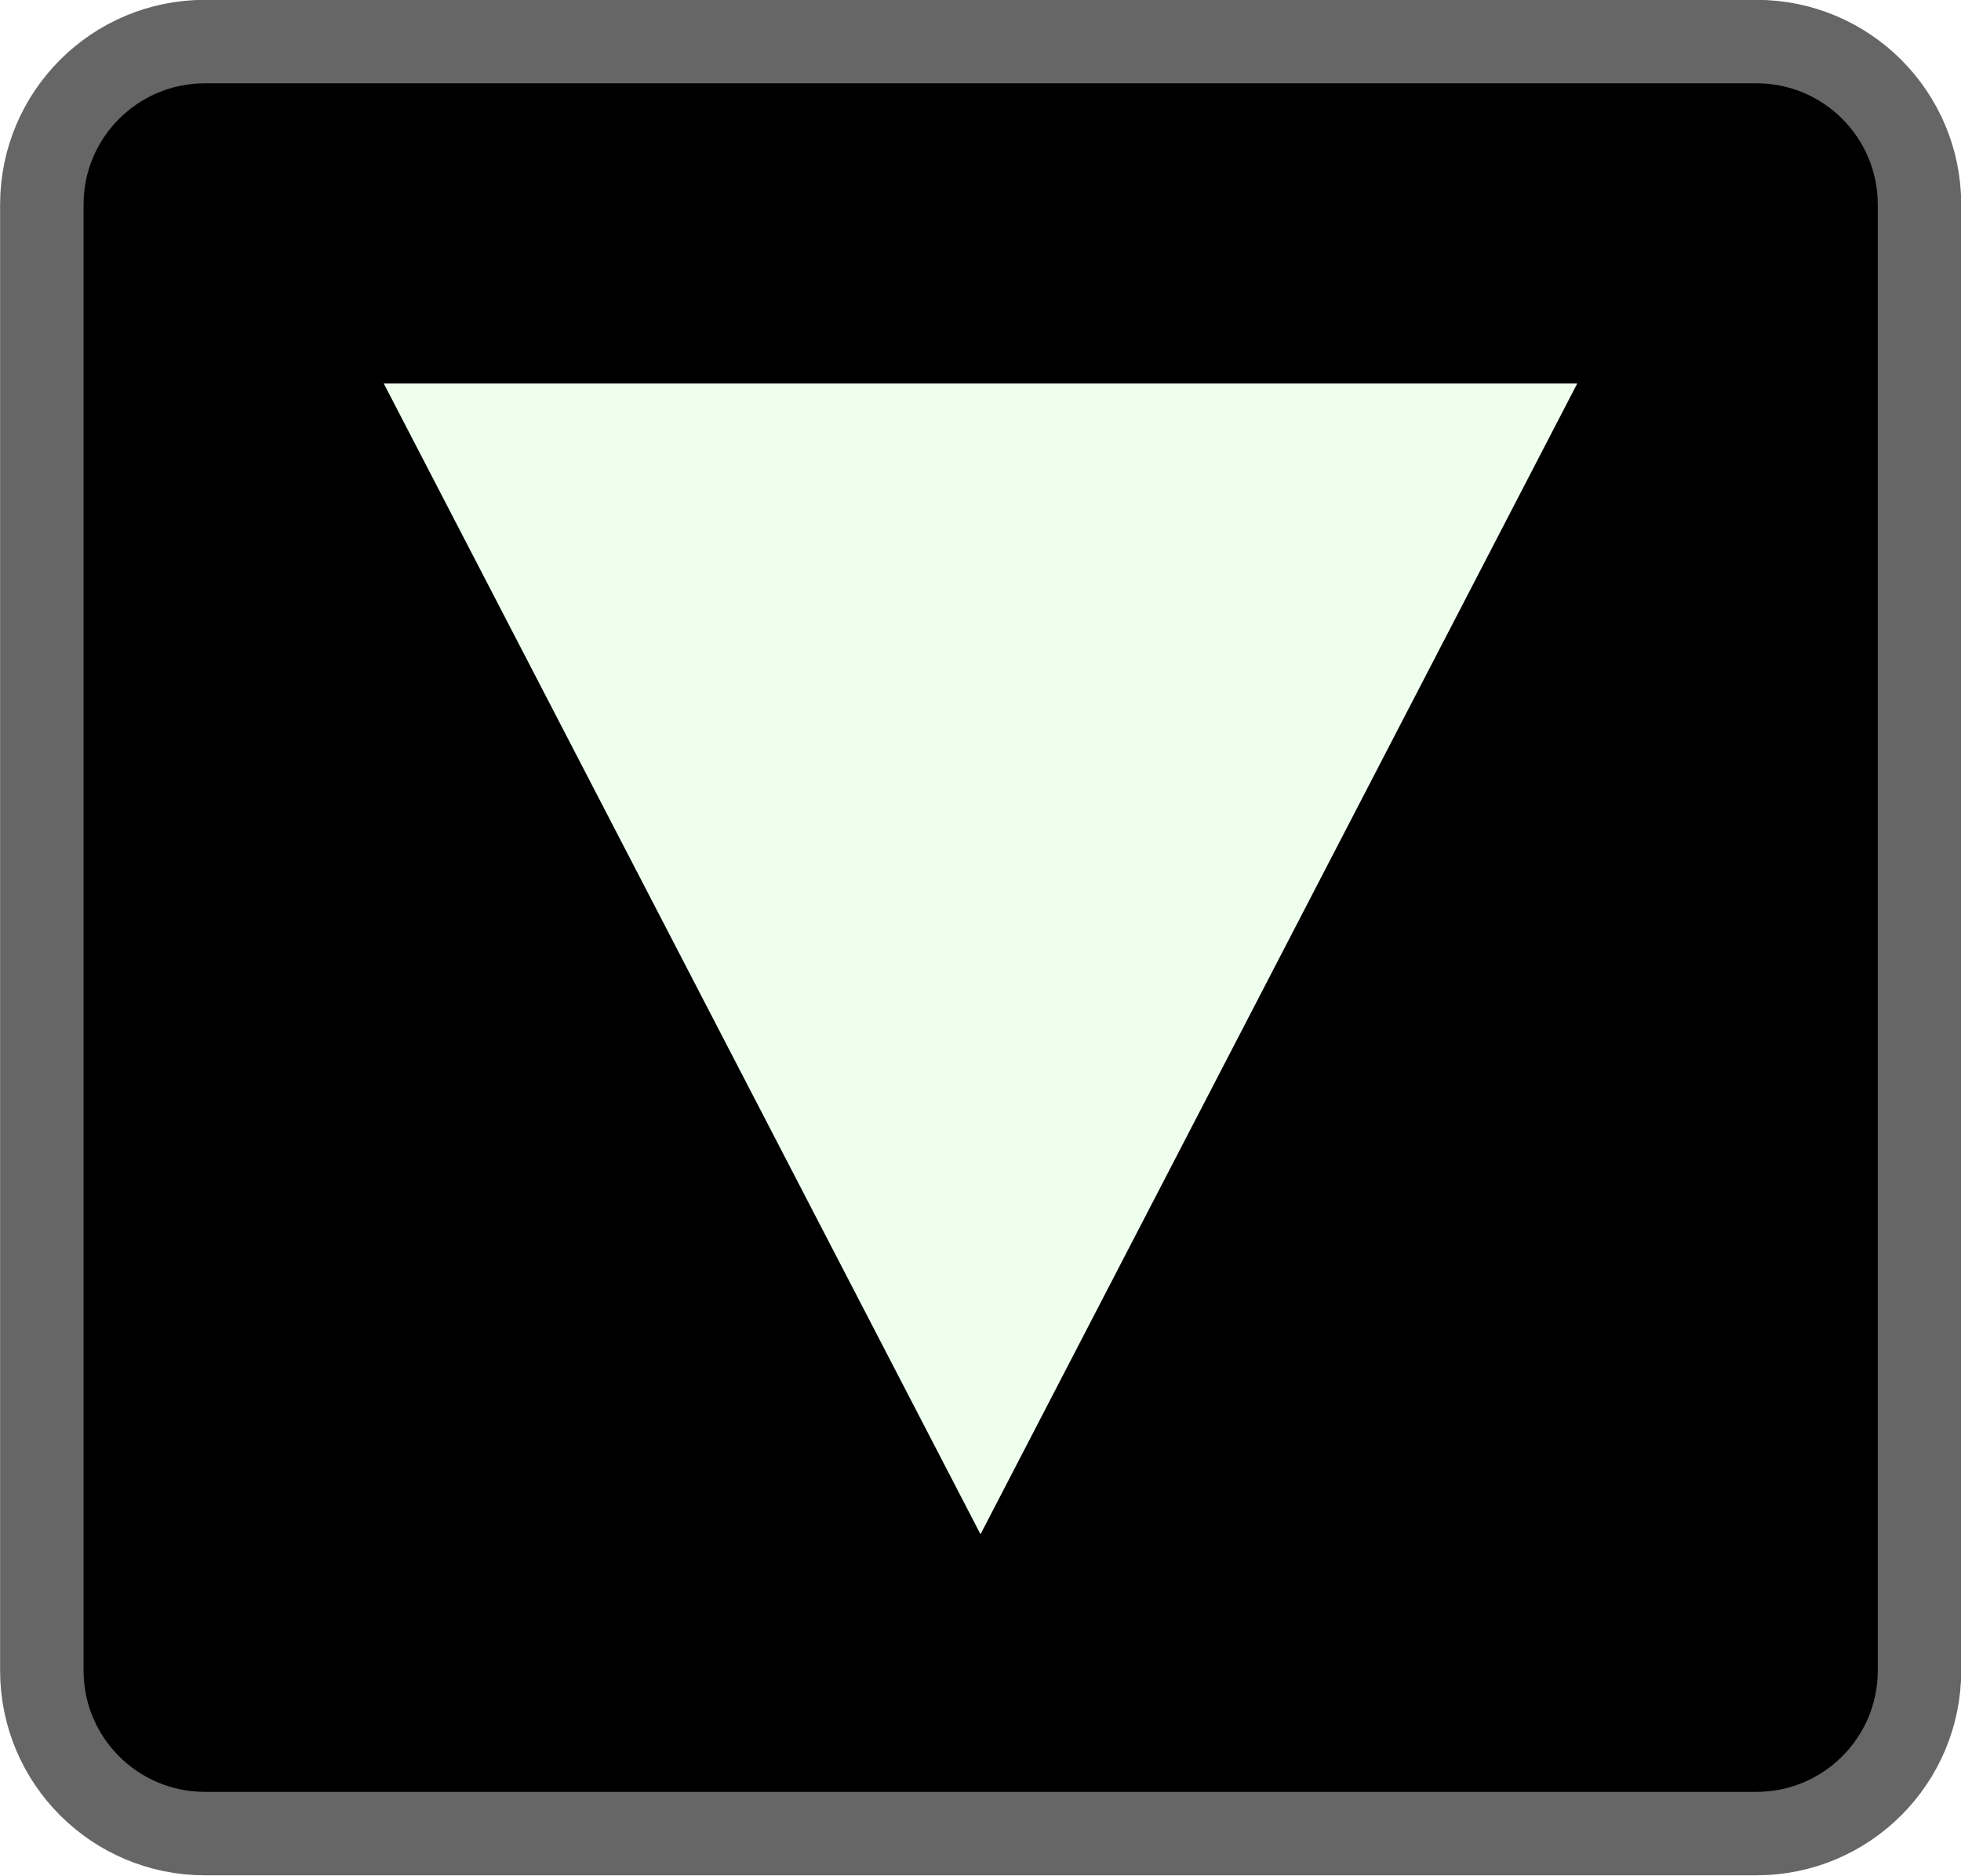
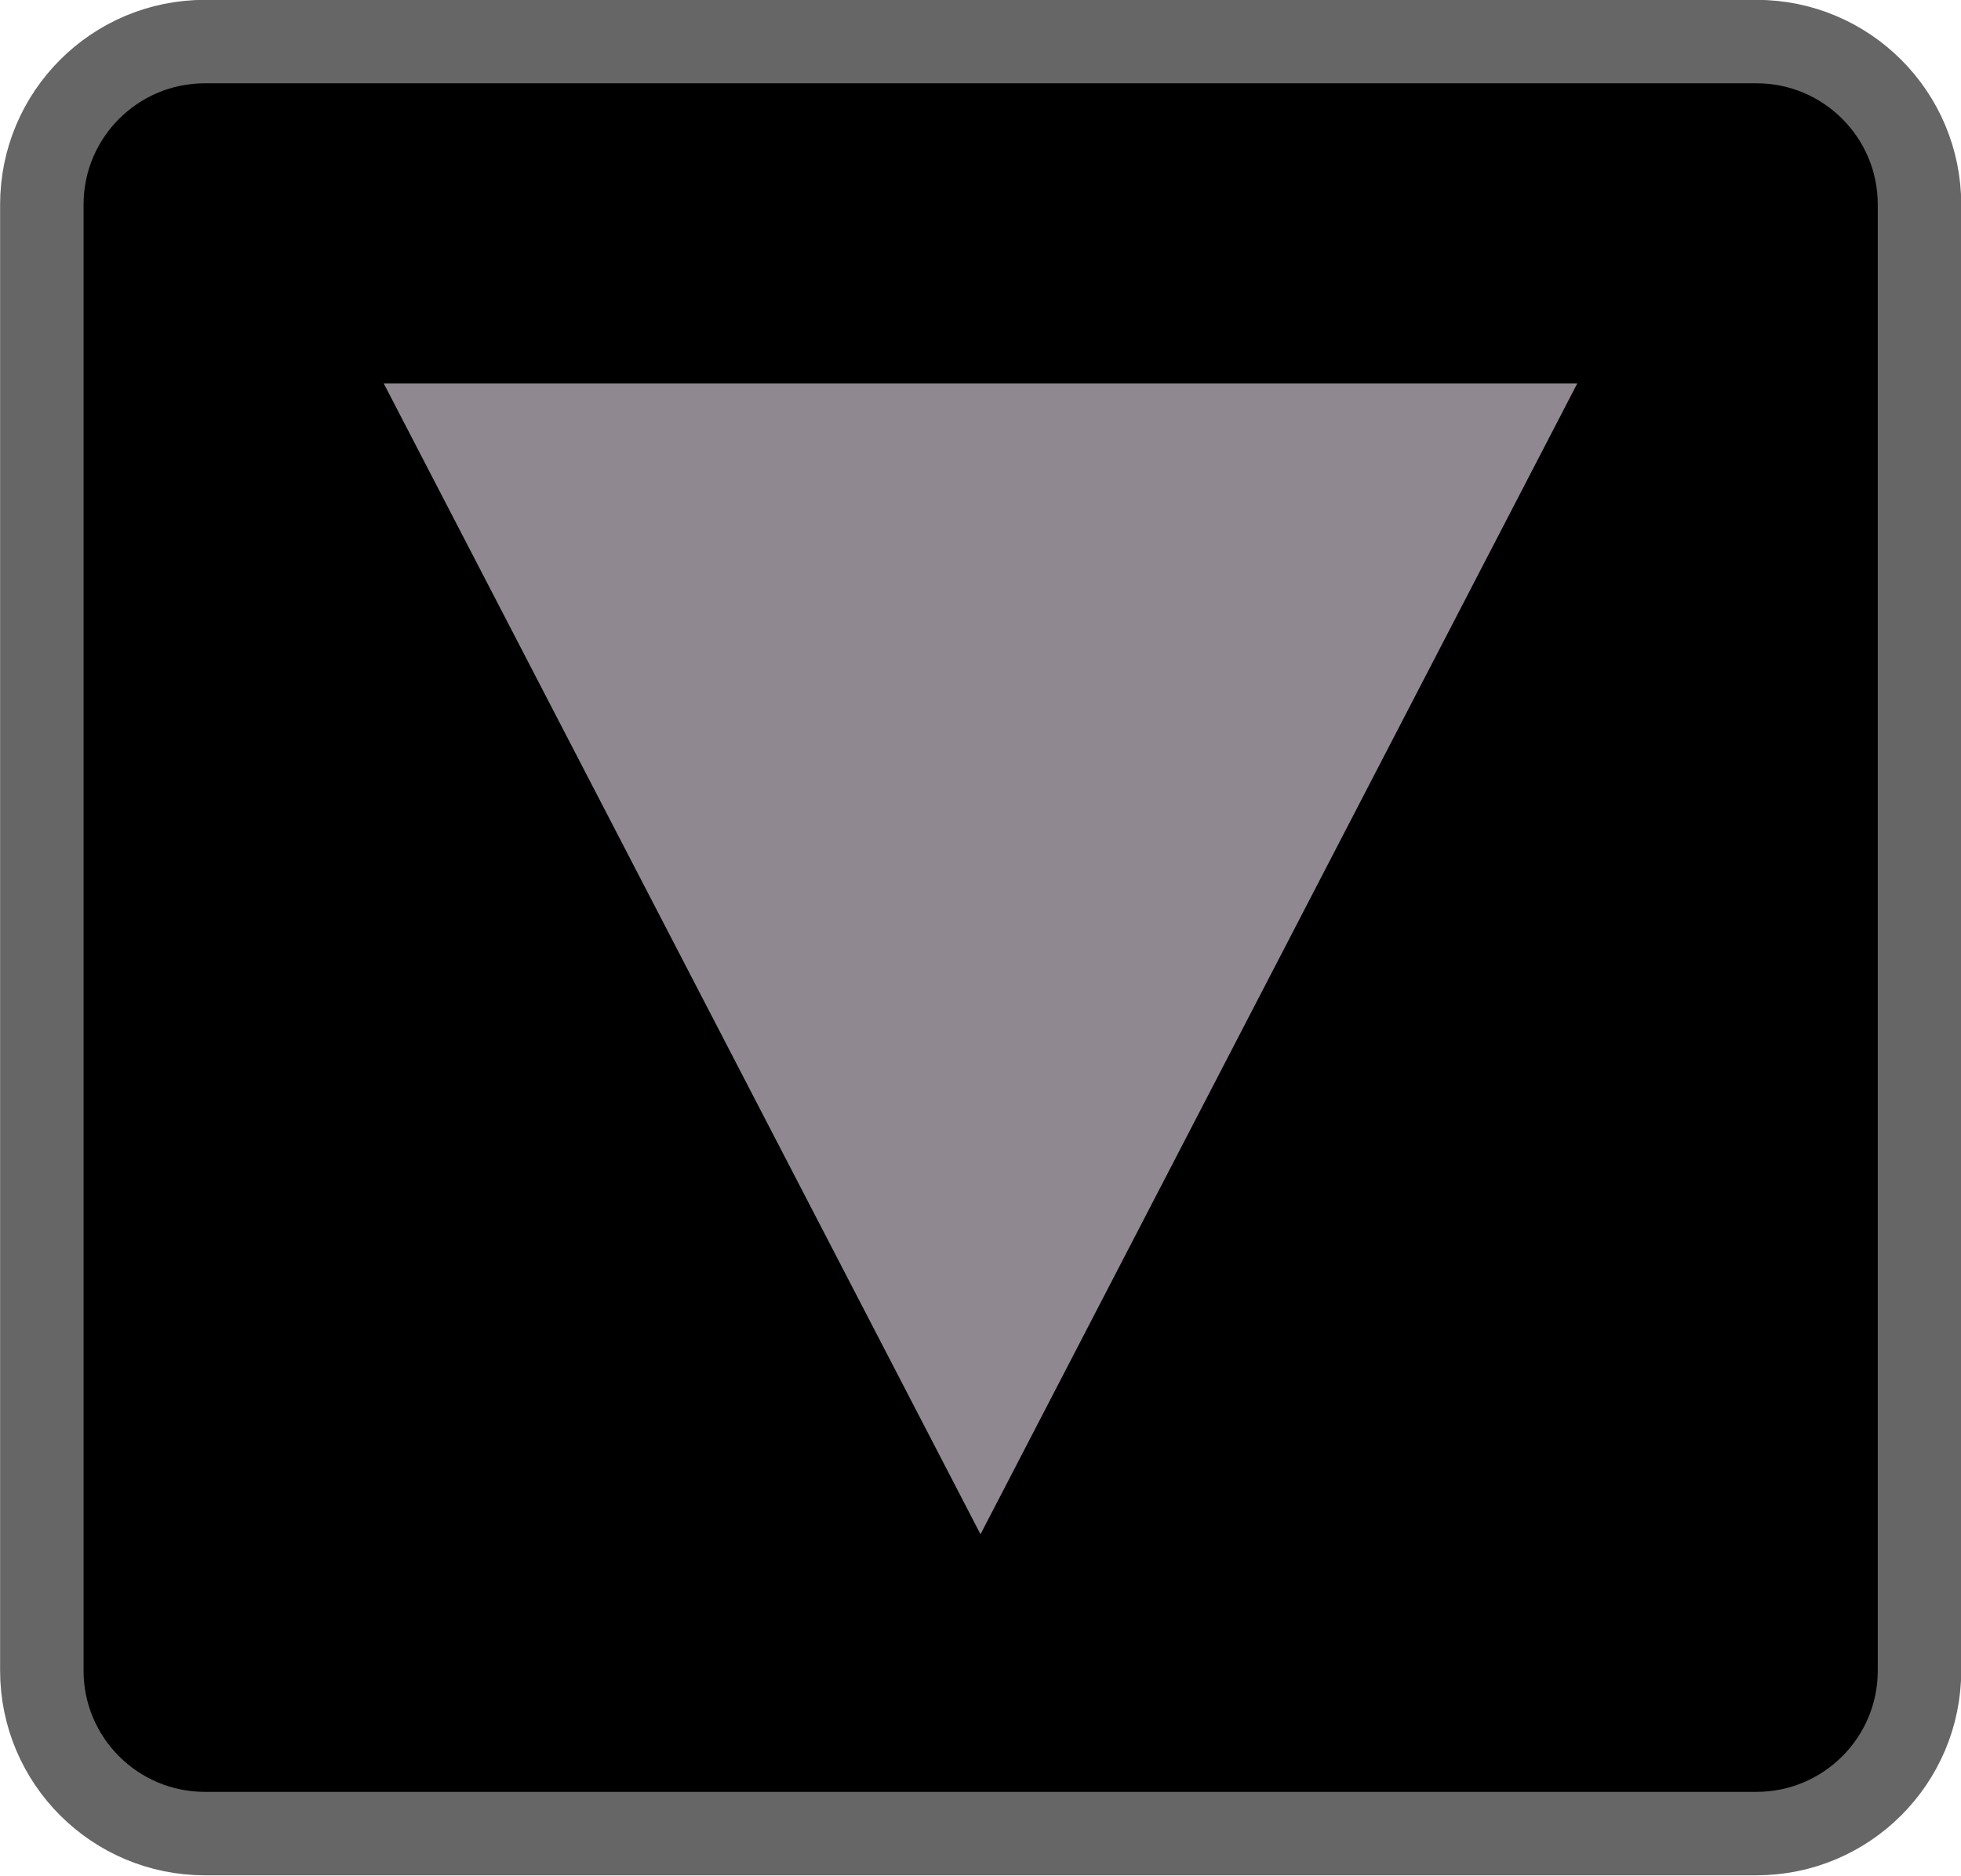
<svg xmlns="http://www.w3.org/2000/svg" width="23" height="22" viewBox="0 0 6.085 5.821" version="1.1" id="svg56722">
  <defs id="defs56716" />
  <g id="layer1" transform="translate(-35.42378,-62.97967)">
    <g id="g832" transform="translate(0.1322915,-0.1322987)">
      <rect style="display:inline;opacity:1;fill:#000000;fill-opacity:1;stroke:#666666;stroke-width:0.259;stroke-opacity:1" id="rect942-6" width="5.827" height="5.562" x="35.421" y="-68.803" ry="0.506" transform="scale(1,-1)" />
-       <path style="display:inline;opacity:1;fill:#eeffee;fill-opacity:1;stroke:none;stroke-width:0.371;stroke-opacity:1" d="m 38.334,67.874 1.852,-3.572 h -2e-6 -3.704 -2e-6 z" id="rect948-0" />
+       <path style="display:inline;opacity:1;fill:#908890;fill-opacity:1;stroke:none;stroke-width:0.371;stroke-opacity:1" d="m 38.334,67.874 1.852,-3.572 h -2e-6 -3.704 -2e-6 z" id="rect948-0" />
    </g>
  </g>
</svg>
